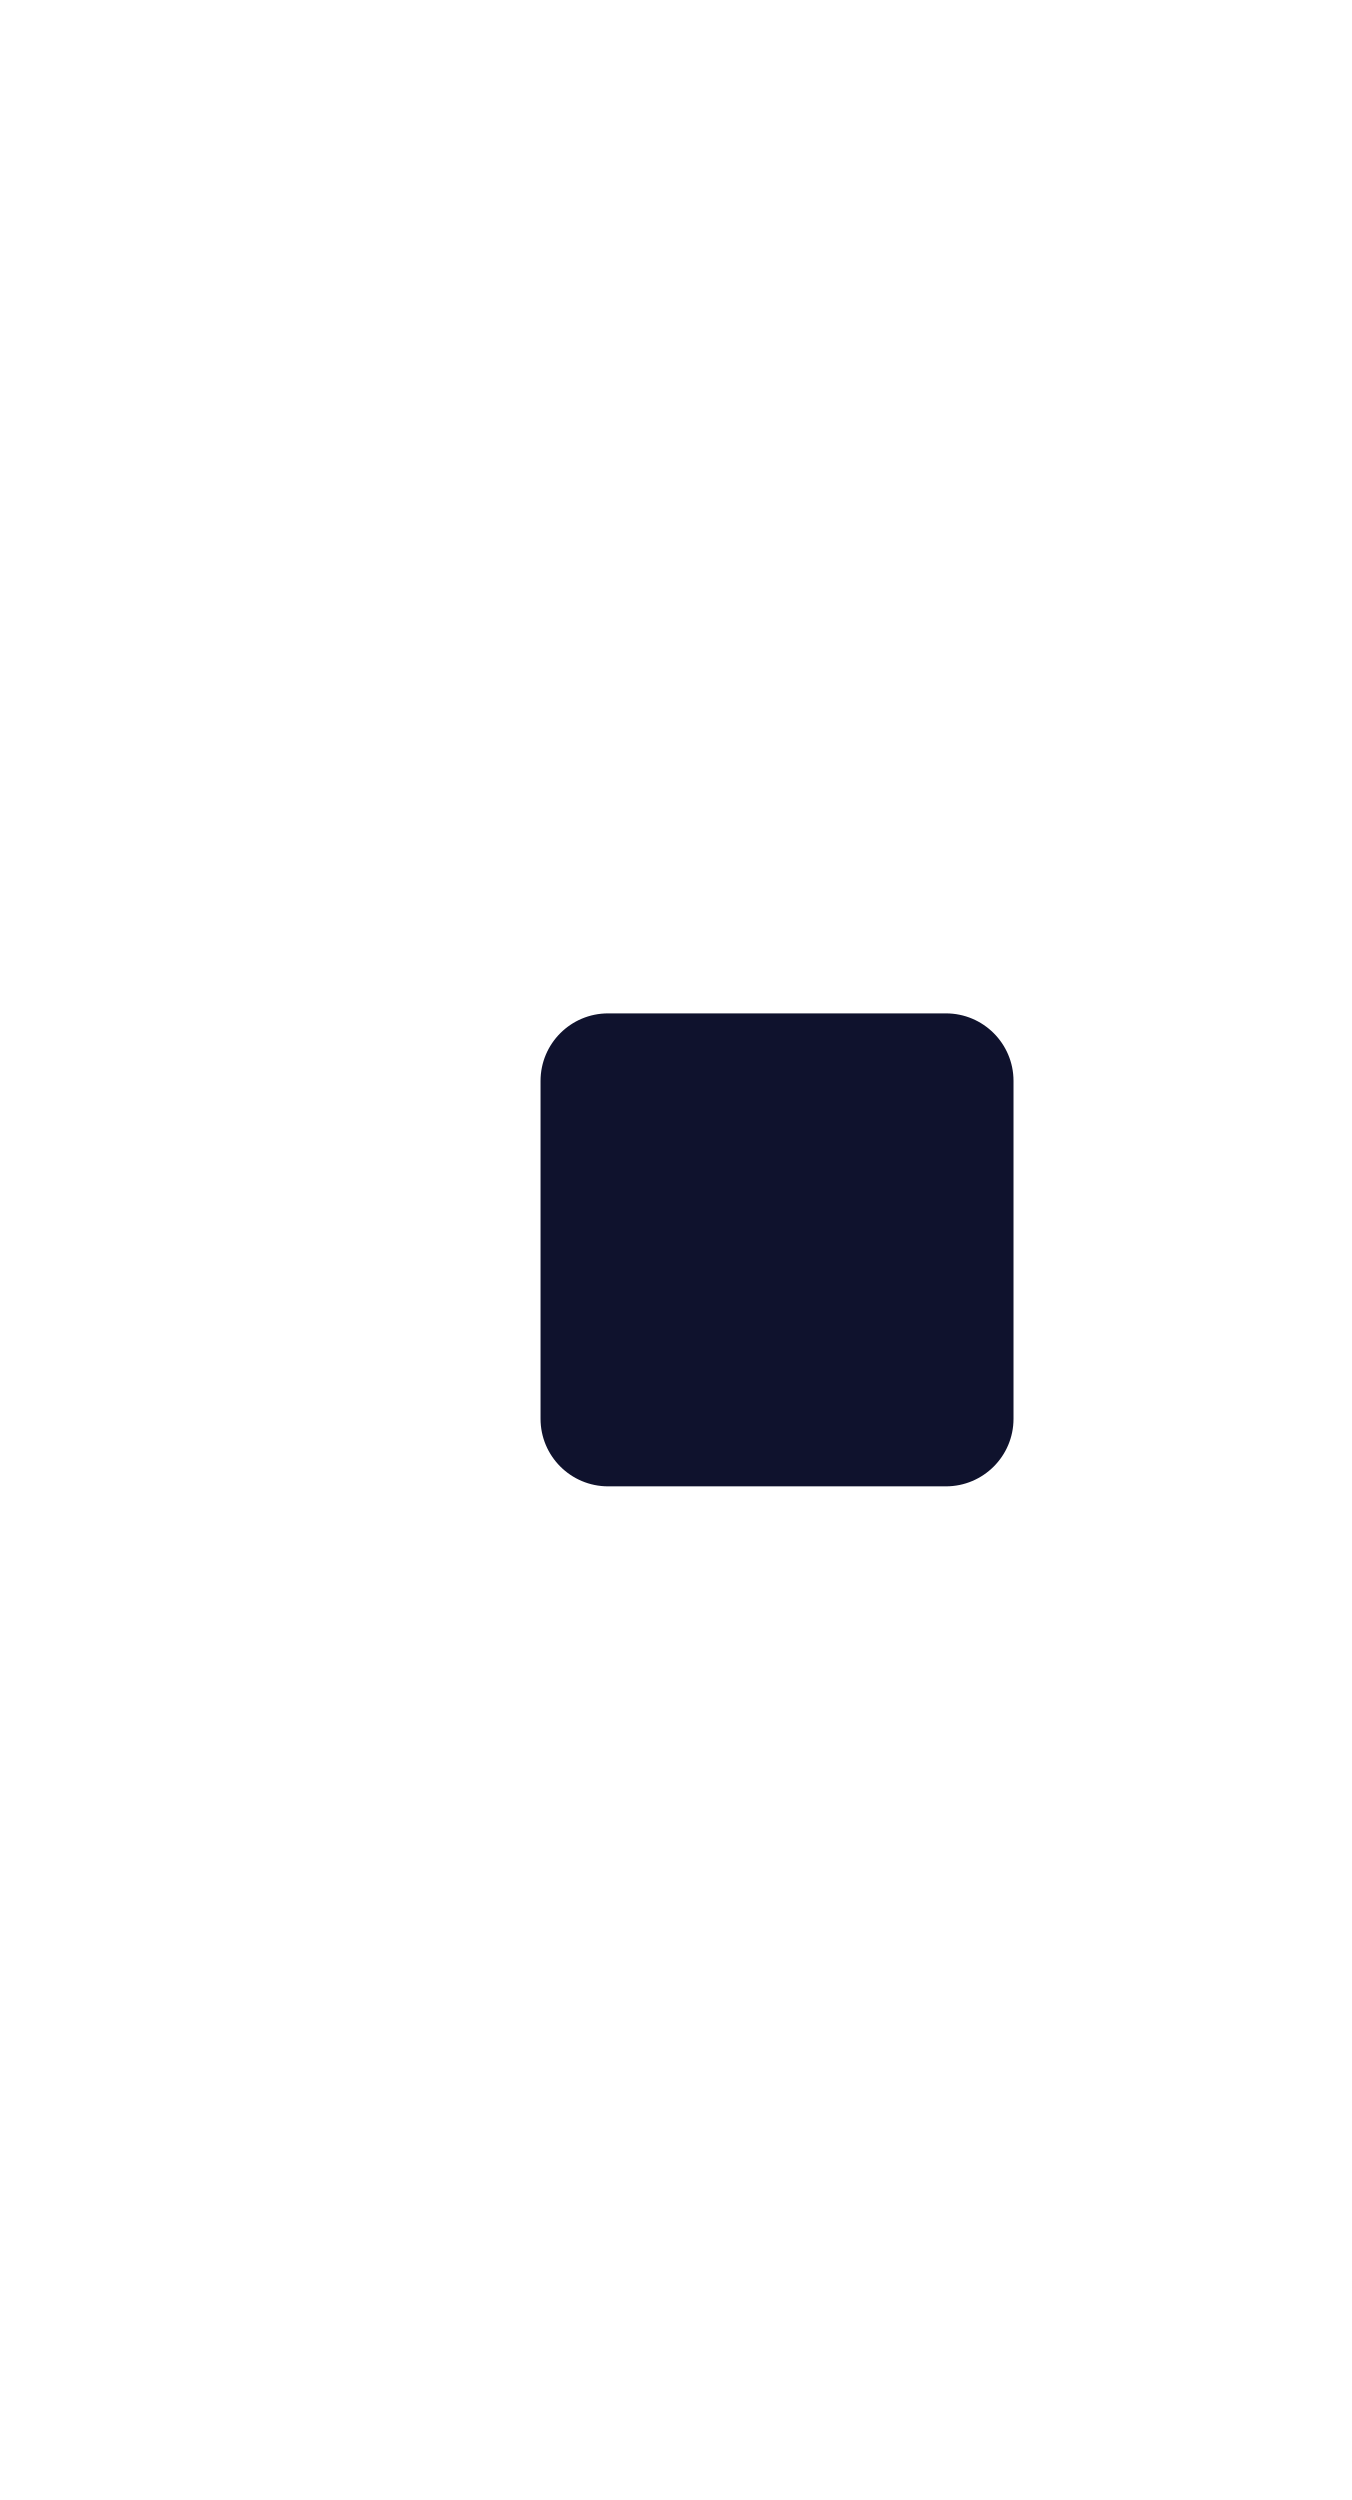
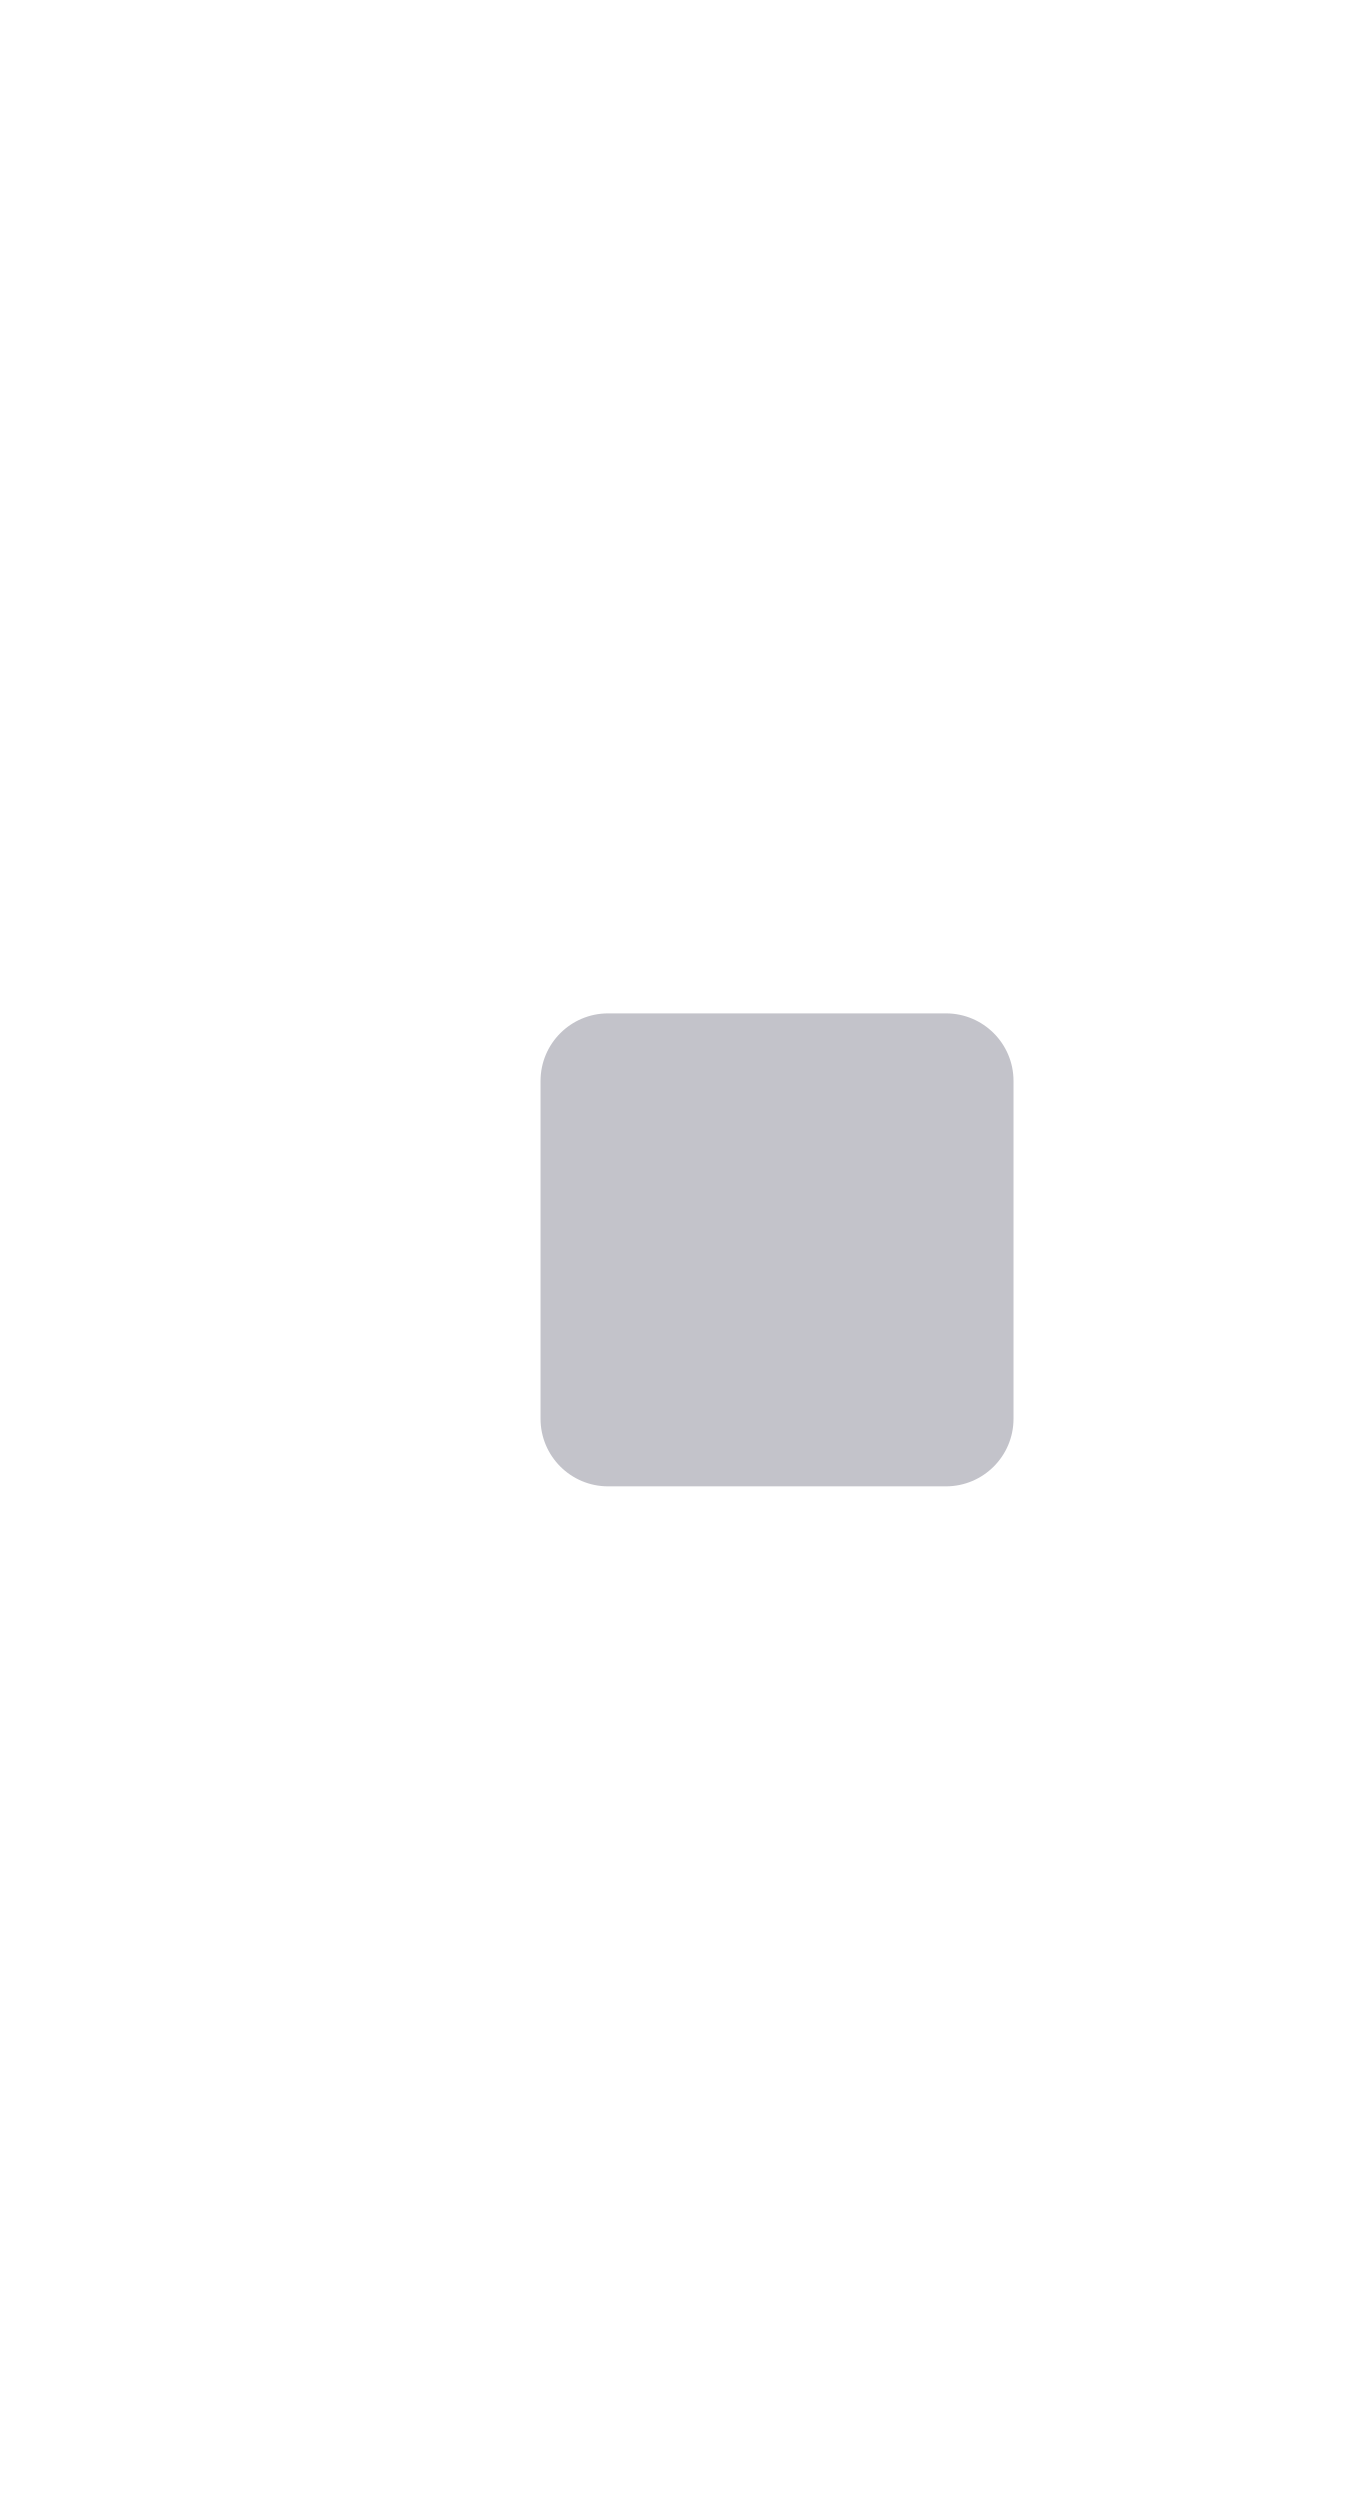
<svg xmlns="http://www.w3.org/2000/svg" width="20" height="37">
  <defs>
    <clipPath>
      <rect y="1015.36" x="20" height="37" width="20" opacity="0.12" fill="#2e2e4f" color="#c3c3ca" />
    </clipPath>
    <clipPath>
      <rect width="10" height="19" x="20" y="1033.36" opacity="0.12" fill="#2e2e4f" color="#c3c3ca" />
    </clipPath>
    <clipPath>
      <rect width="20" height="37" x="20" y="1015.36" opacity="0.12" fill="#2e2e4f" color="#c3c3ca" />
    </clipPath>
  </defs>
  <g transform="translate(0,-1015.362)">
-     <rect width="7" height="7" x="8" y="1030.36" rx="1" fill="#0F122D" />
+     <rect width="7" height="7" x="8" y="1030.36" rx="1" fill="#c3c3ca" />
  </g>
</svg>
